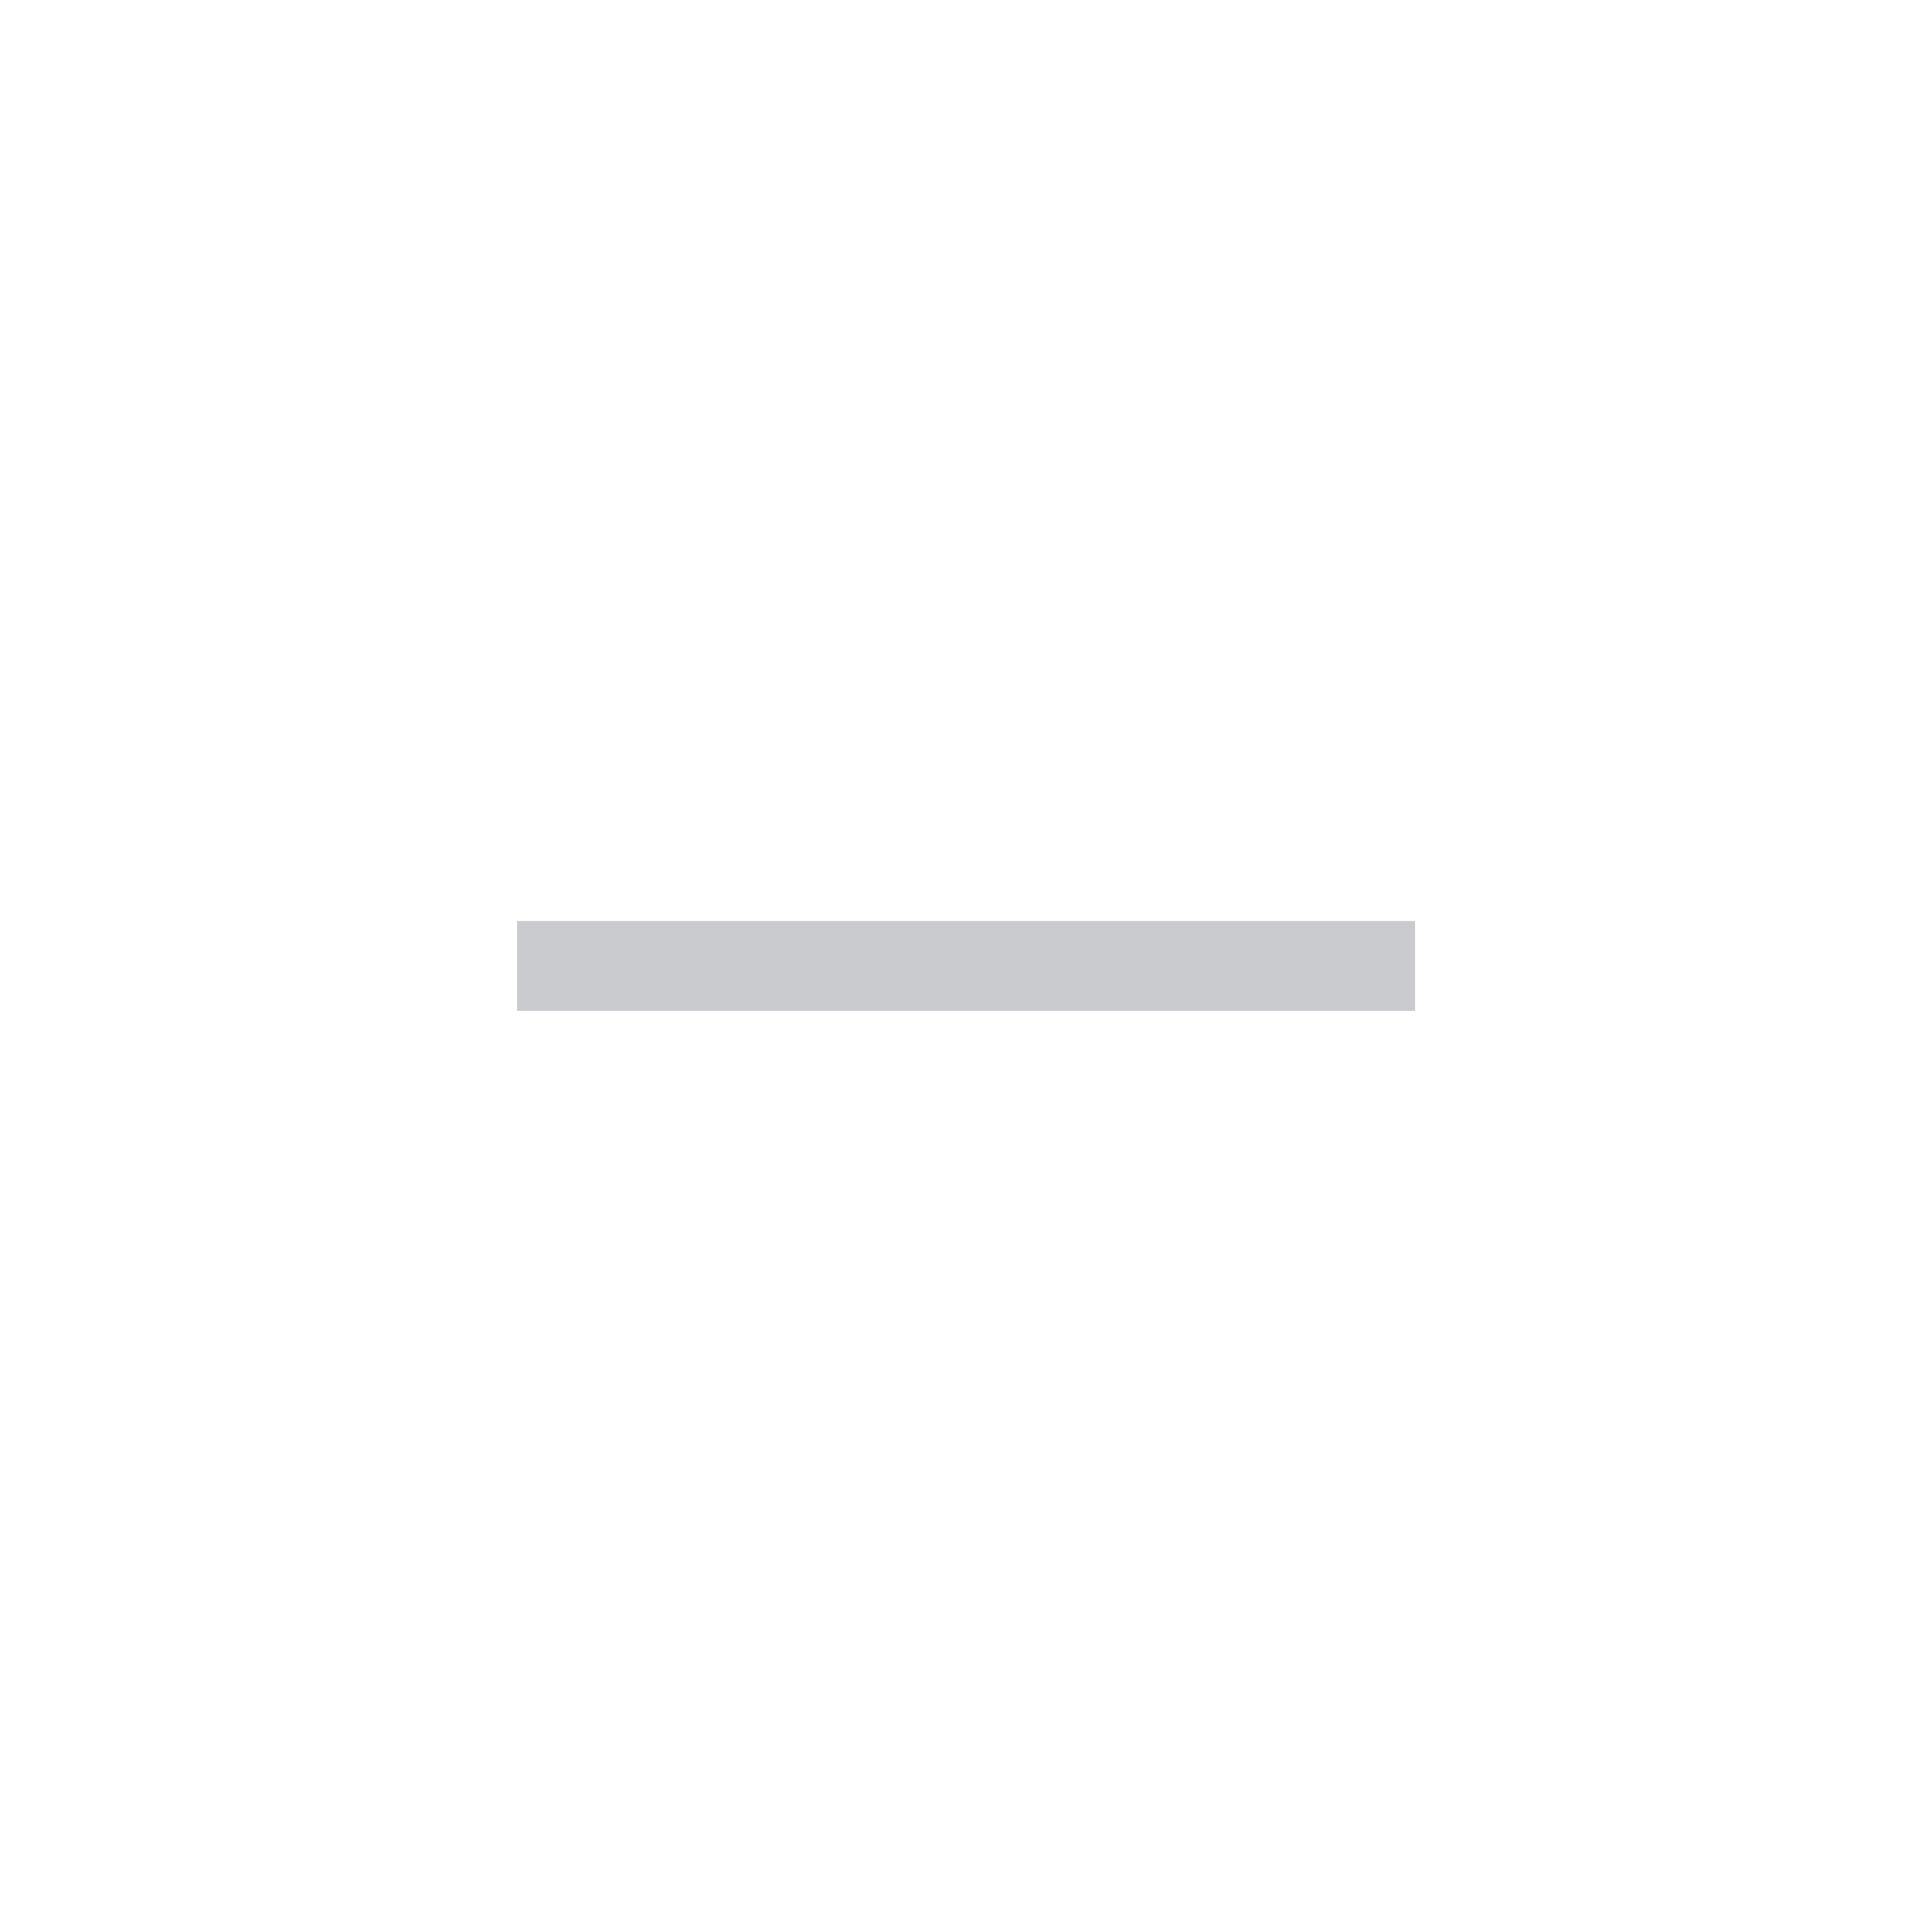
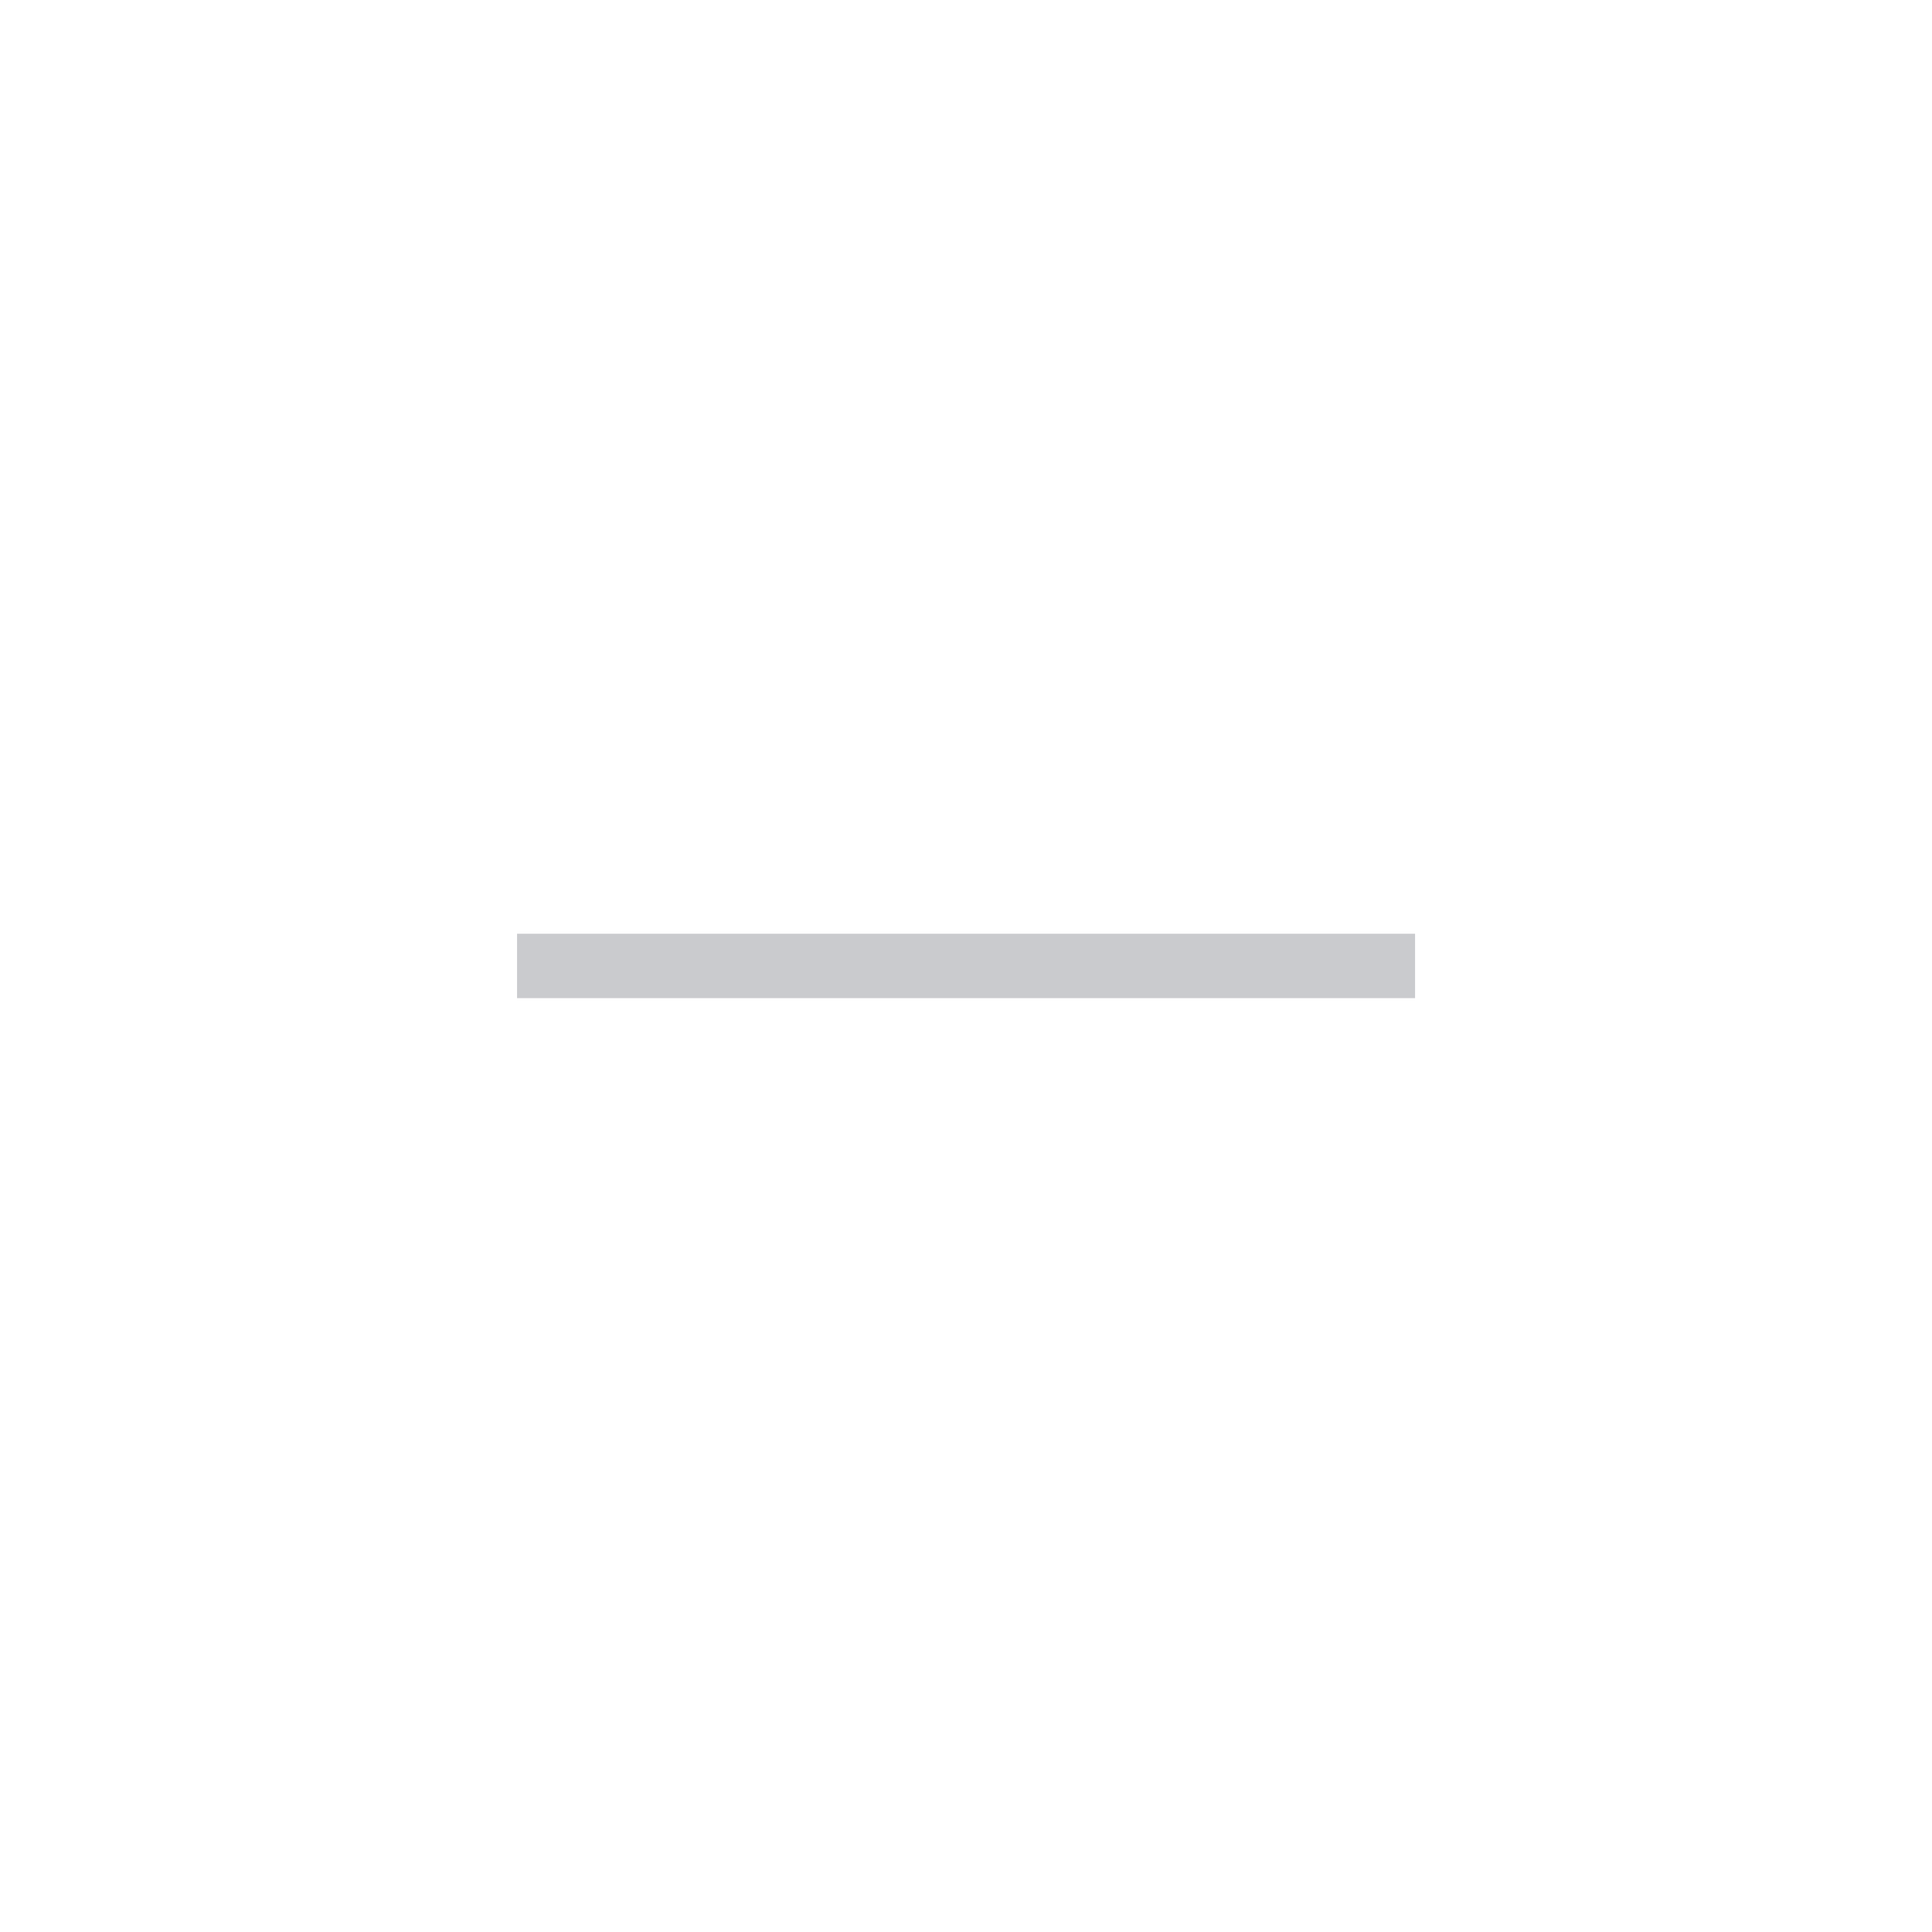
<svg xmlns="http://www.w3.org/2000/svg" id="svg8" version="1.1" viewBox="0 0 7.937 7.938" height="30" width="30">
  <defs id="defs2" />
  <g transform="translate(0,-289.0625)" id="layer1">
    <g transform="matrix(0.2645833,0,0,0.2645833,11.89587,2.95642)" id="4" />
    <g transform="matrix(0.2645833,0,0,0.2645833,5.935576,3.503888)" id="4-7" />
-     <polygon fill="#CACBCE" points="25,19 24.529,19 15.471,19 15,19 15,20 15.471,20 24.529,20 25,20 " id="polygon2" transform="matrix(0.3689657,0,0,0.3689657,-3.410564,285.8364)" style="fill:#CACBCE;fill-opacity:1" />
+     <polygon fill="#CACBCE" points="25,20 25,19 24.529,19 15.471,19 15,19 15,20 15.471,20 24.529,20 " id="polygon2" transform="matrix(0.3689657,0,0,0.2645833,-3.410564,287.8719)" style="fill:#CACBCE;fill-opacity:1" />
  </g>
</svg>
